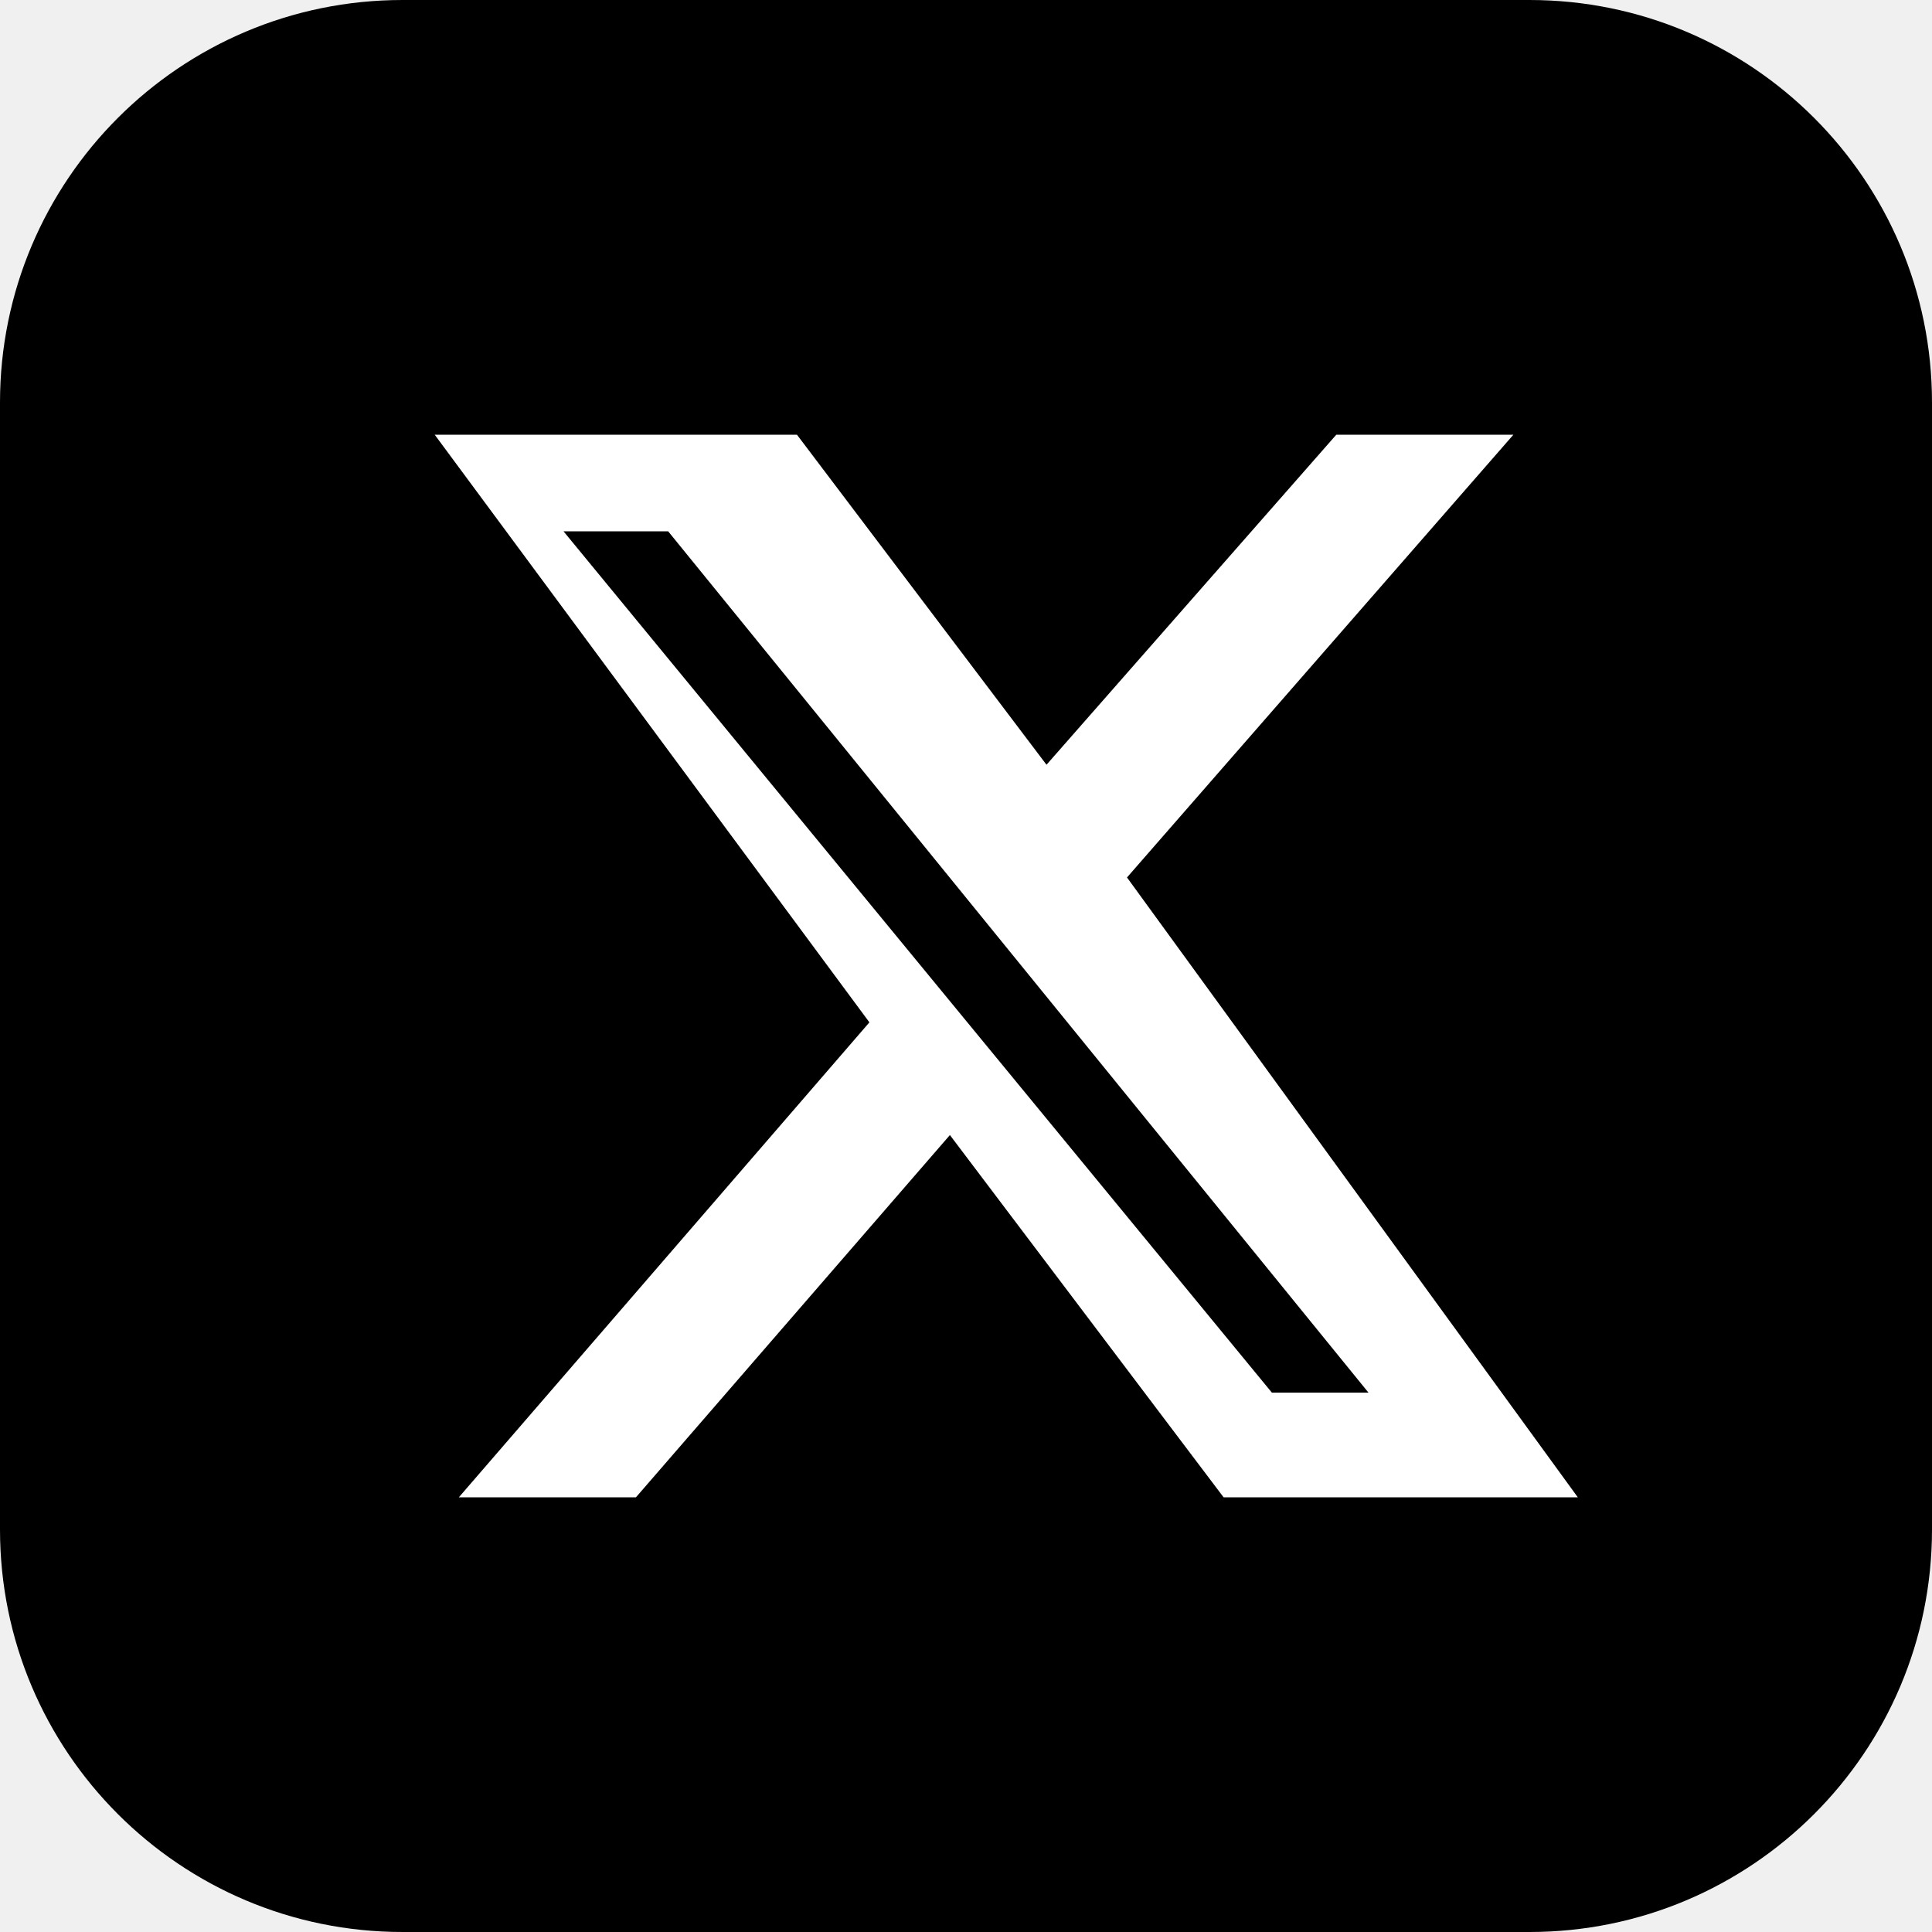
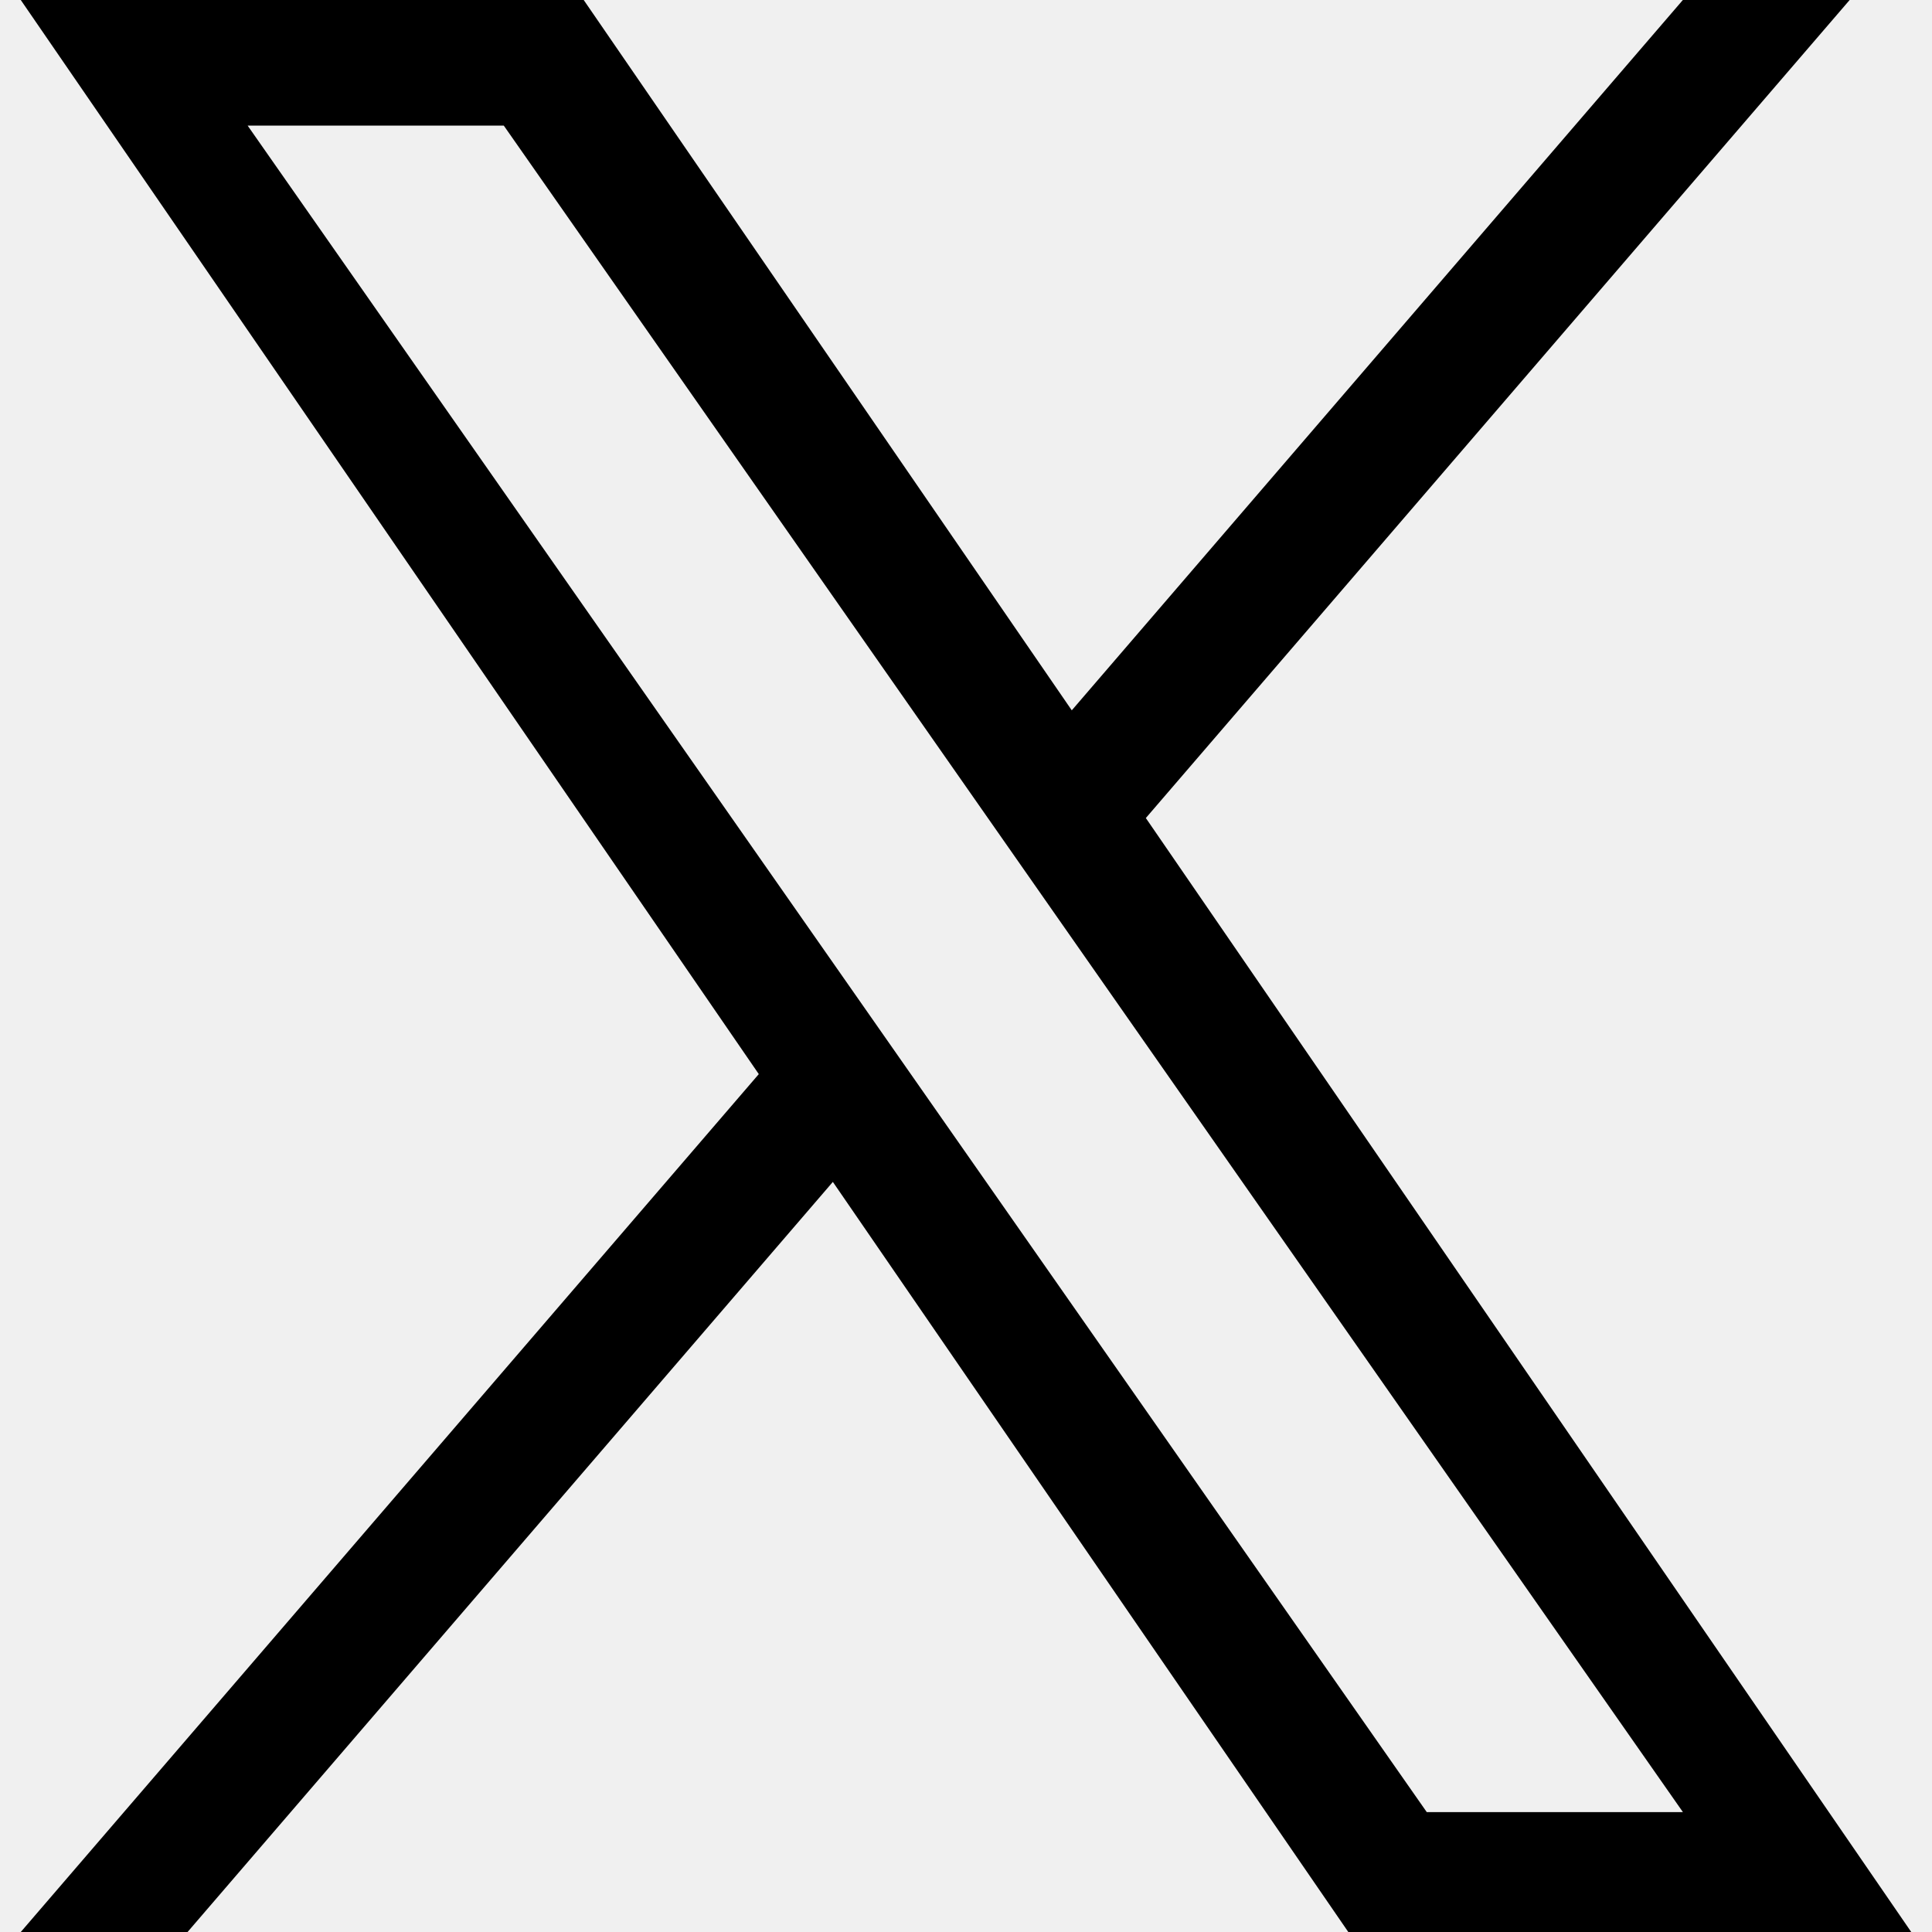
- <svg xmlns="http://www.w3.org/2000/svg" viewBox="0 0 24 24" role="img" aria-hidden="true">
-   <rect width="24" height="24" rx="5" fill="#000" />
-   <path fill="#fff" d="M16.6 5.4h2.2l-4.8 5.5 5.6 7.7h-4.4l-3.4-4.5-3.9 4.5H5.7l5.1-5.9L5.4 5.4h4.5l3.1 4.1zM15.8 17.3h1.2L8.3 6.6H7z" />
+ <svg xmlns="http://www.w3.org/2000/svg" fill="#000000" role="img" viewBox="0 0 24 24">
+   <path d="M14.234 10.162 22.977 0h-2.072l-7.591 8.824L7.251 0H.258l9.168 13.343L.258 24H2.33l8.016-9.318L16.749 24h6.993zm-2.837 3.299-.929-1.329L3.076 1.56h3.182l5.965 8.532.929 1.329 7.754 11.09h-3.182z" />
</svg>
